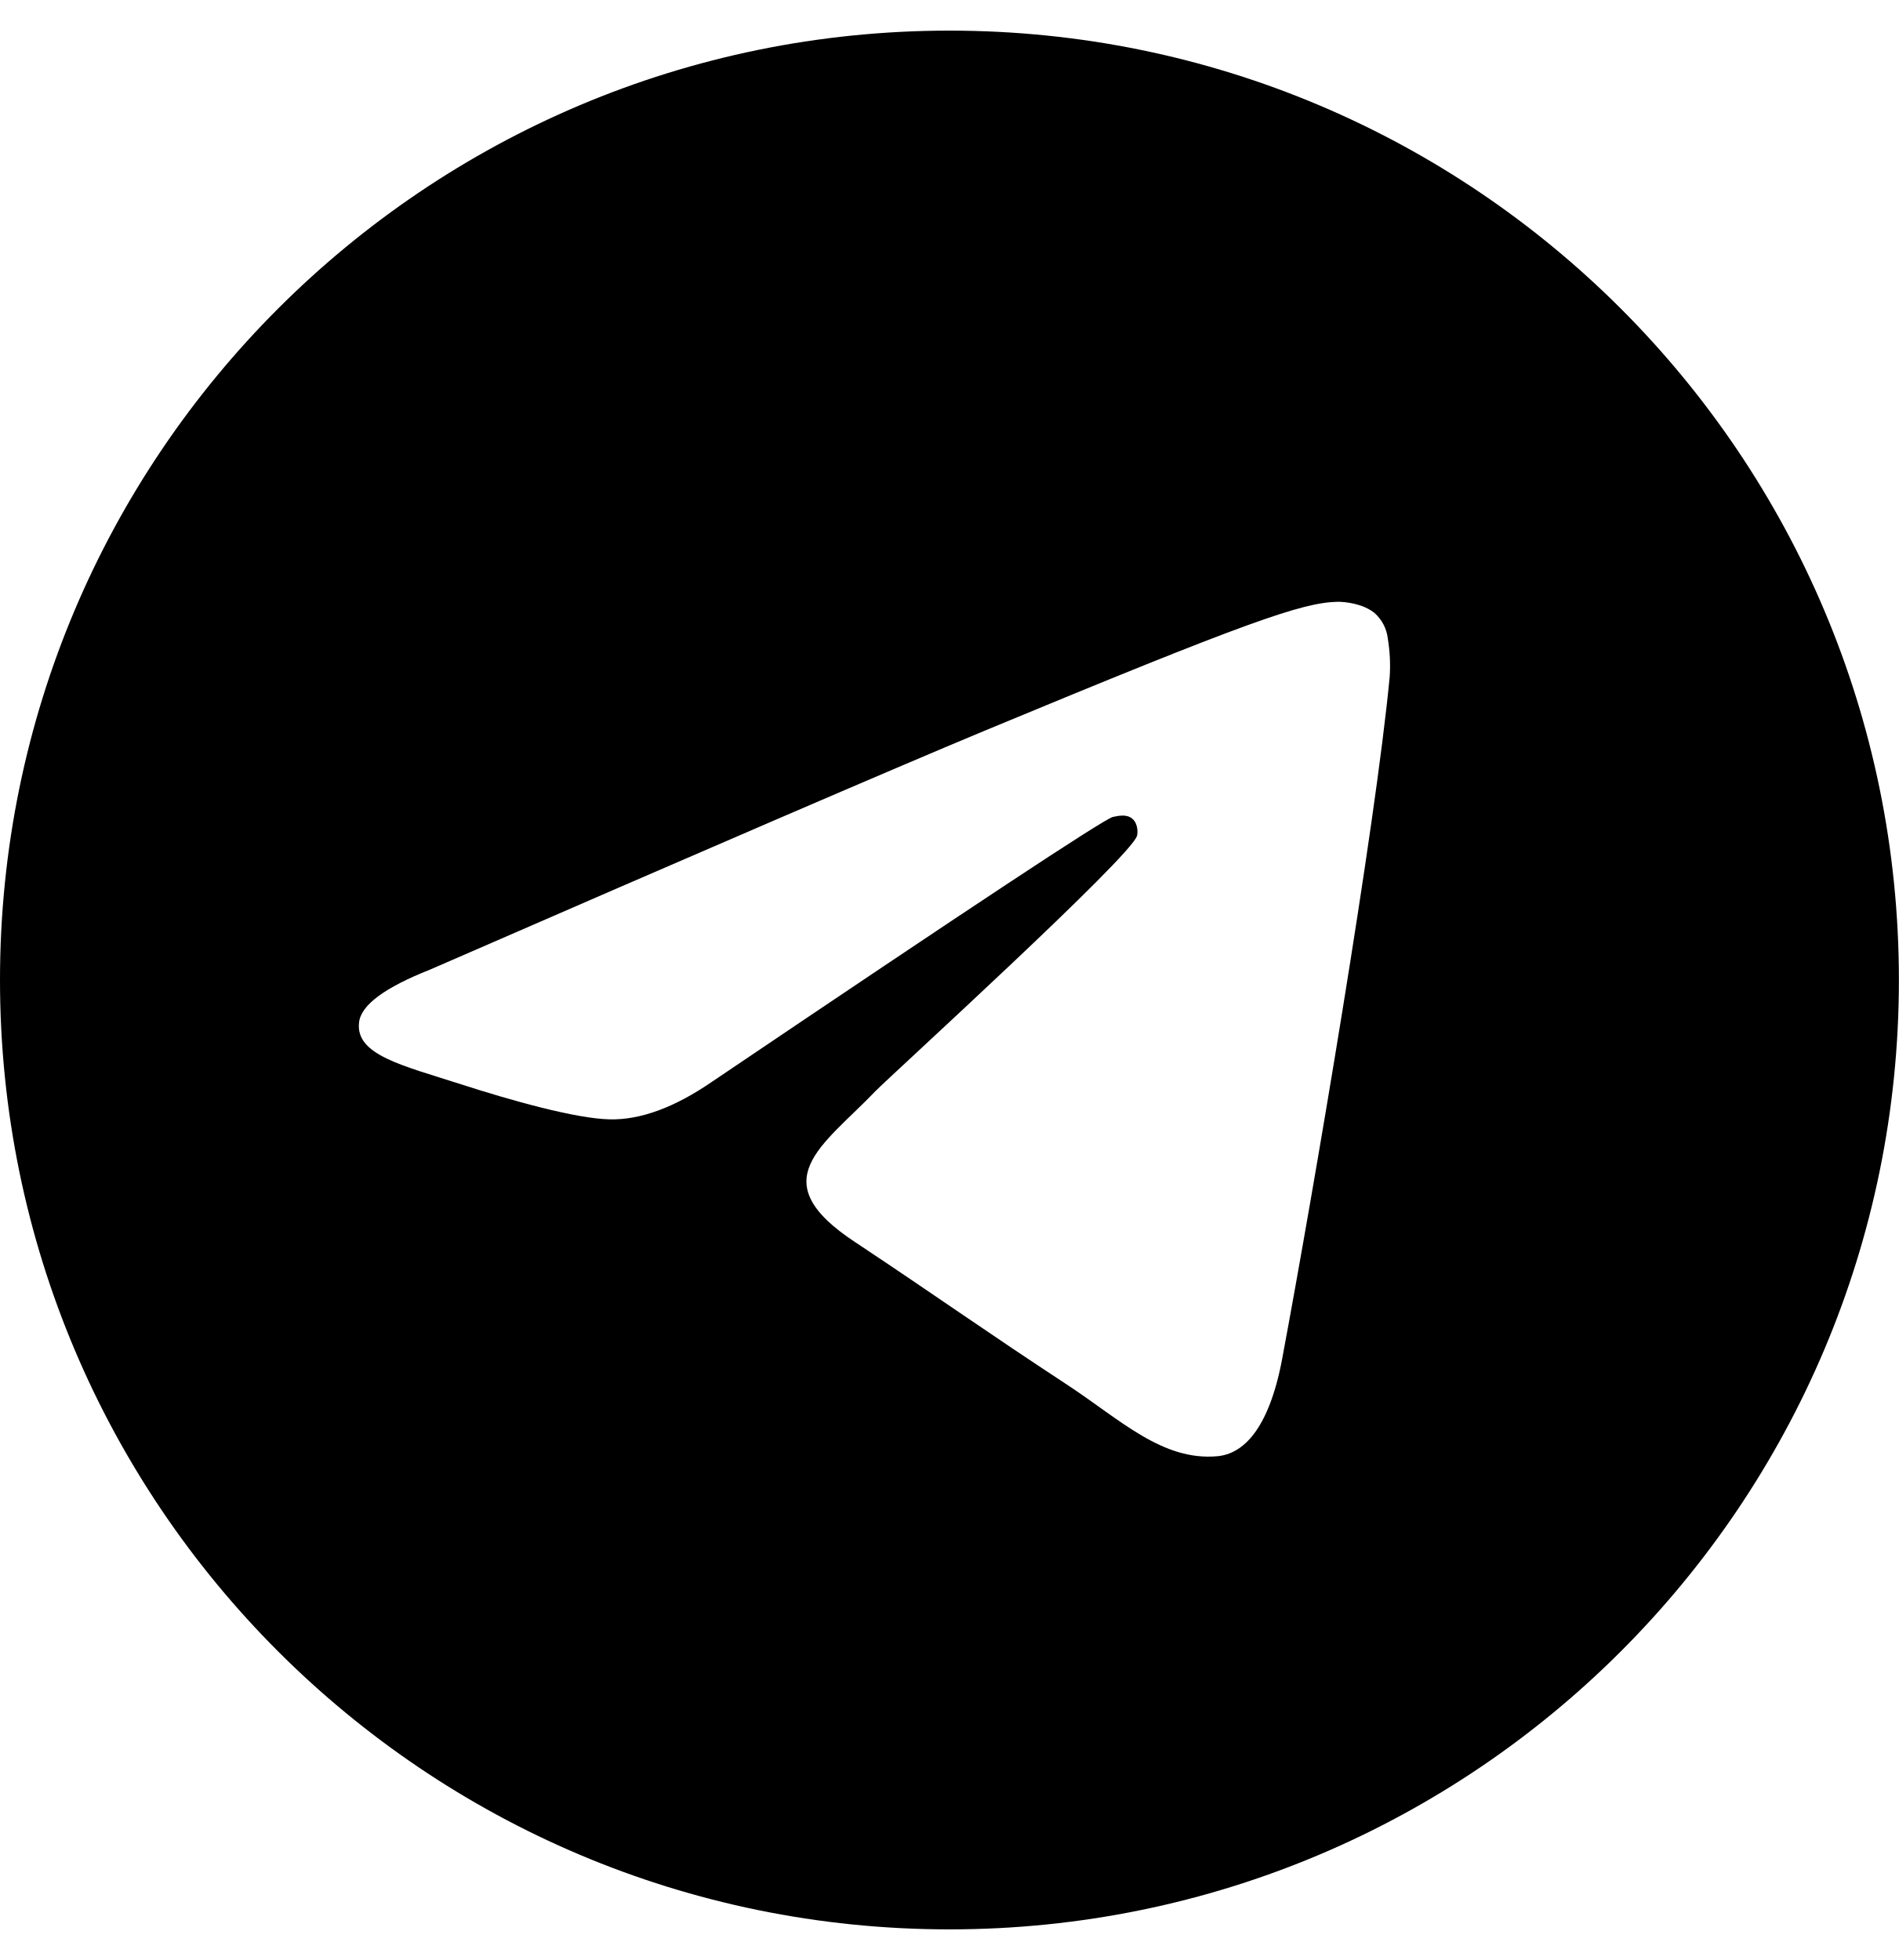
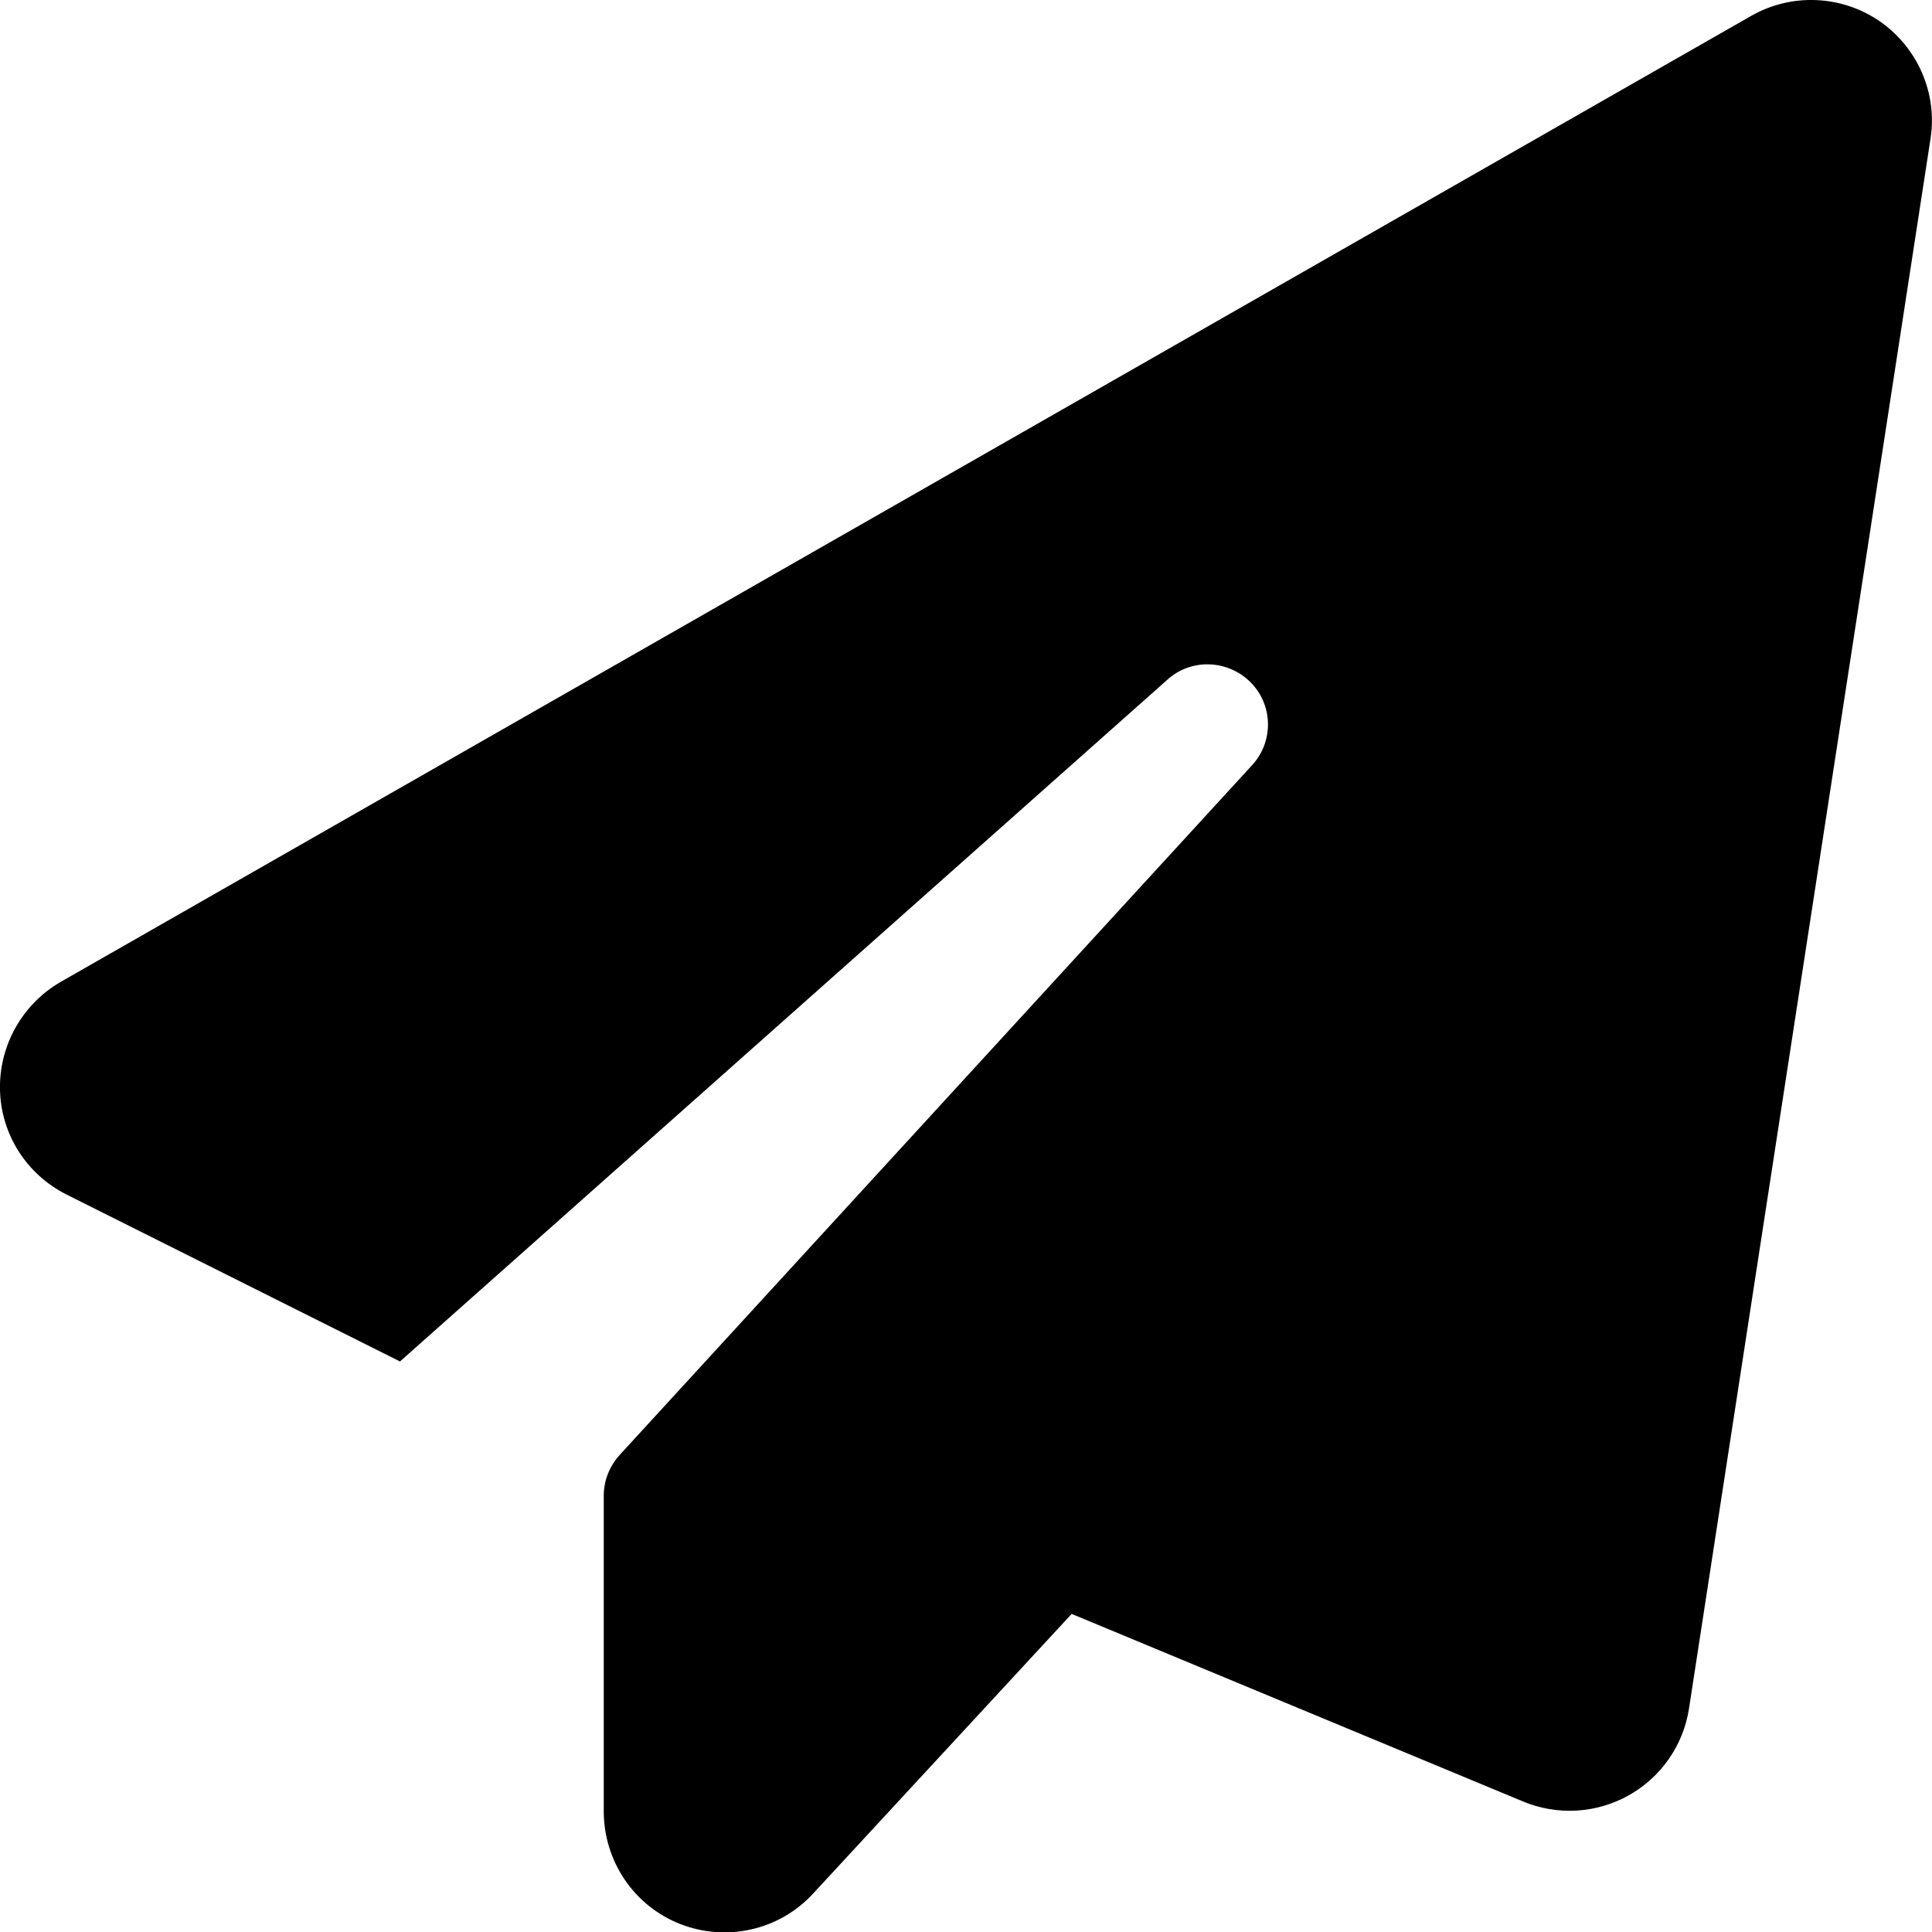
- <svg xmlns="http://www.w3.org/2000/svg" viewBox="0 0 496 512">
-   <path d="M248 8C111 8 0 119 0 256S111 504 248 504 496 393 496 256 385 8 248 8zM363 176.7c-3.7 39.2-19.9 134.4-28.1 178.3-3.5 18.6-10.3 24.8-16.9 25.4-14.4 1.3-25.3-9.5-39.3-18.7-21.8-14.3-34.2-23.2-55.3-37.2-24.5-16.1-8.6-25 5.3-39.5 3.7-3.8 67.1-61.5 68.3-66.7 .2-.7 .3-3.1-1.2-4.4s-3.6-.8-5.1-.5q-3.3 .7-104.6 69.1-14.8 10.2-26.9 9.9c-8.9-.2-25.9-5-38.6-9.1-15.5-5-27.9-7.7-26.8-16.3q.8-6.7 18.5-13.7 108.4-47.2 144.6-62.3c68.9-28.6 83.2-33.6 92.5-33.8 2.1 0 6.6 .5 9.6 2.9a10.5 10.5 0 0 1 3.5 6.7A43.8 43.8 0 0 1 363 176.7z" />
+ <svg xmlns="http://www.w3.org/2000/svg" aria-hidden="true" focusable="false" data-prefix="fas" data-icon="paper-plane" role="img" viewBox="0 0 512 512" class="svg-inline--fa fa-paper-plane fa-fw fa-xl">
+   <path fill="currentColor" d="M498.1 5.6c10.1 7 15.4 19.1 13.5 31.2l-64 416c-1.5 9.7-7.4 18.2-16 23s-18.9 5.4-28 1.6L284 427.7l-68.5 74.1c-8.9 9.7-22.9 12.9-35.2 8.1S160 493.2 160 480l0-83.6c0-4 1.5-7.8 4.2-10.8L331.8 202.8c5.8-6.3 5.6-16-.4-22s-15.7-6.4-22-.7L106 360.8 17.7 316.6C7.1 311.3 .3 300.7 0 288.9s5.9-22.8 16.1-28.7l448-256c10.7-6.1 23.9-5.5 34 1.4z" class="" />
</svg>
